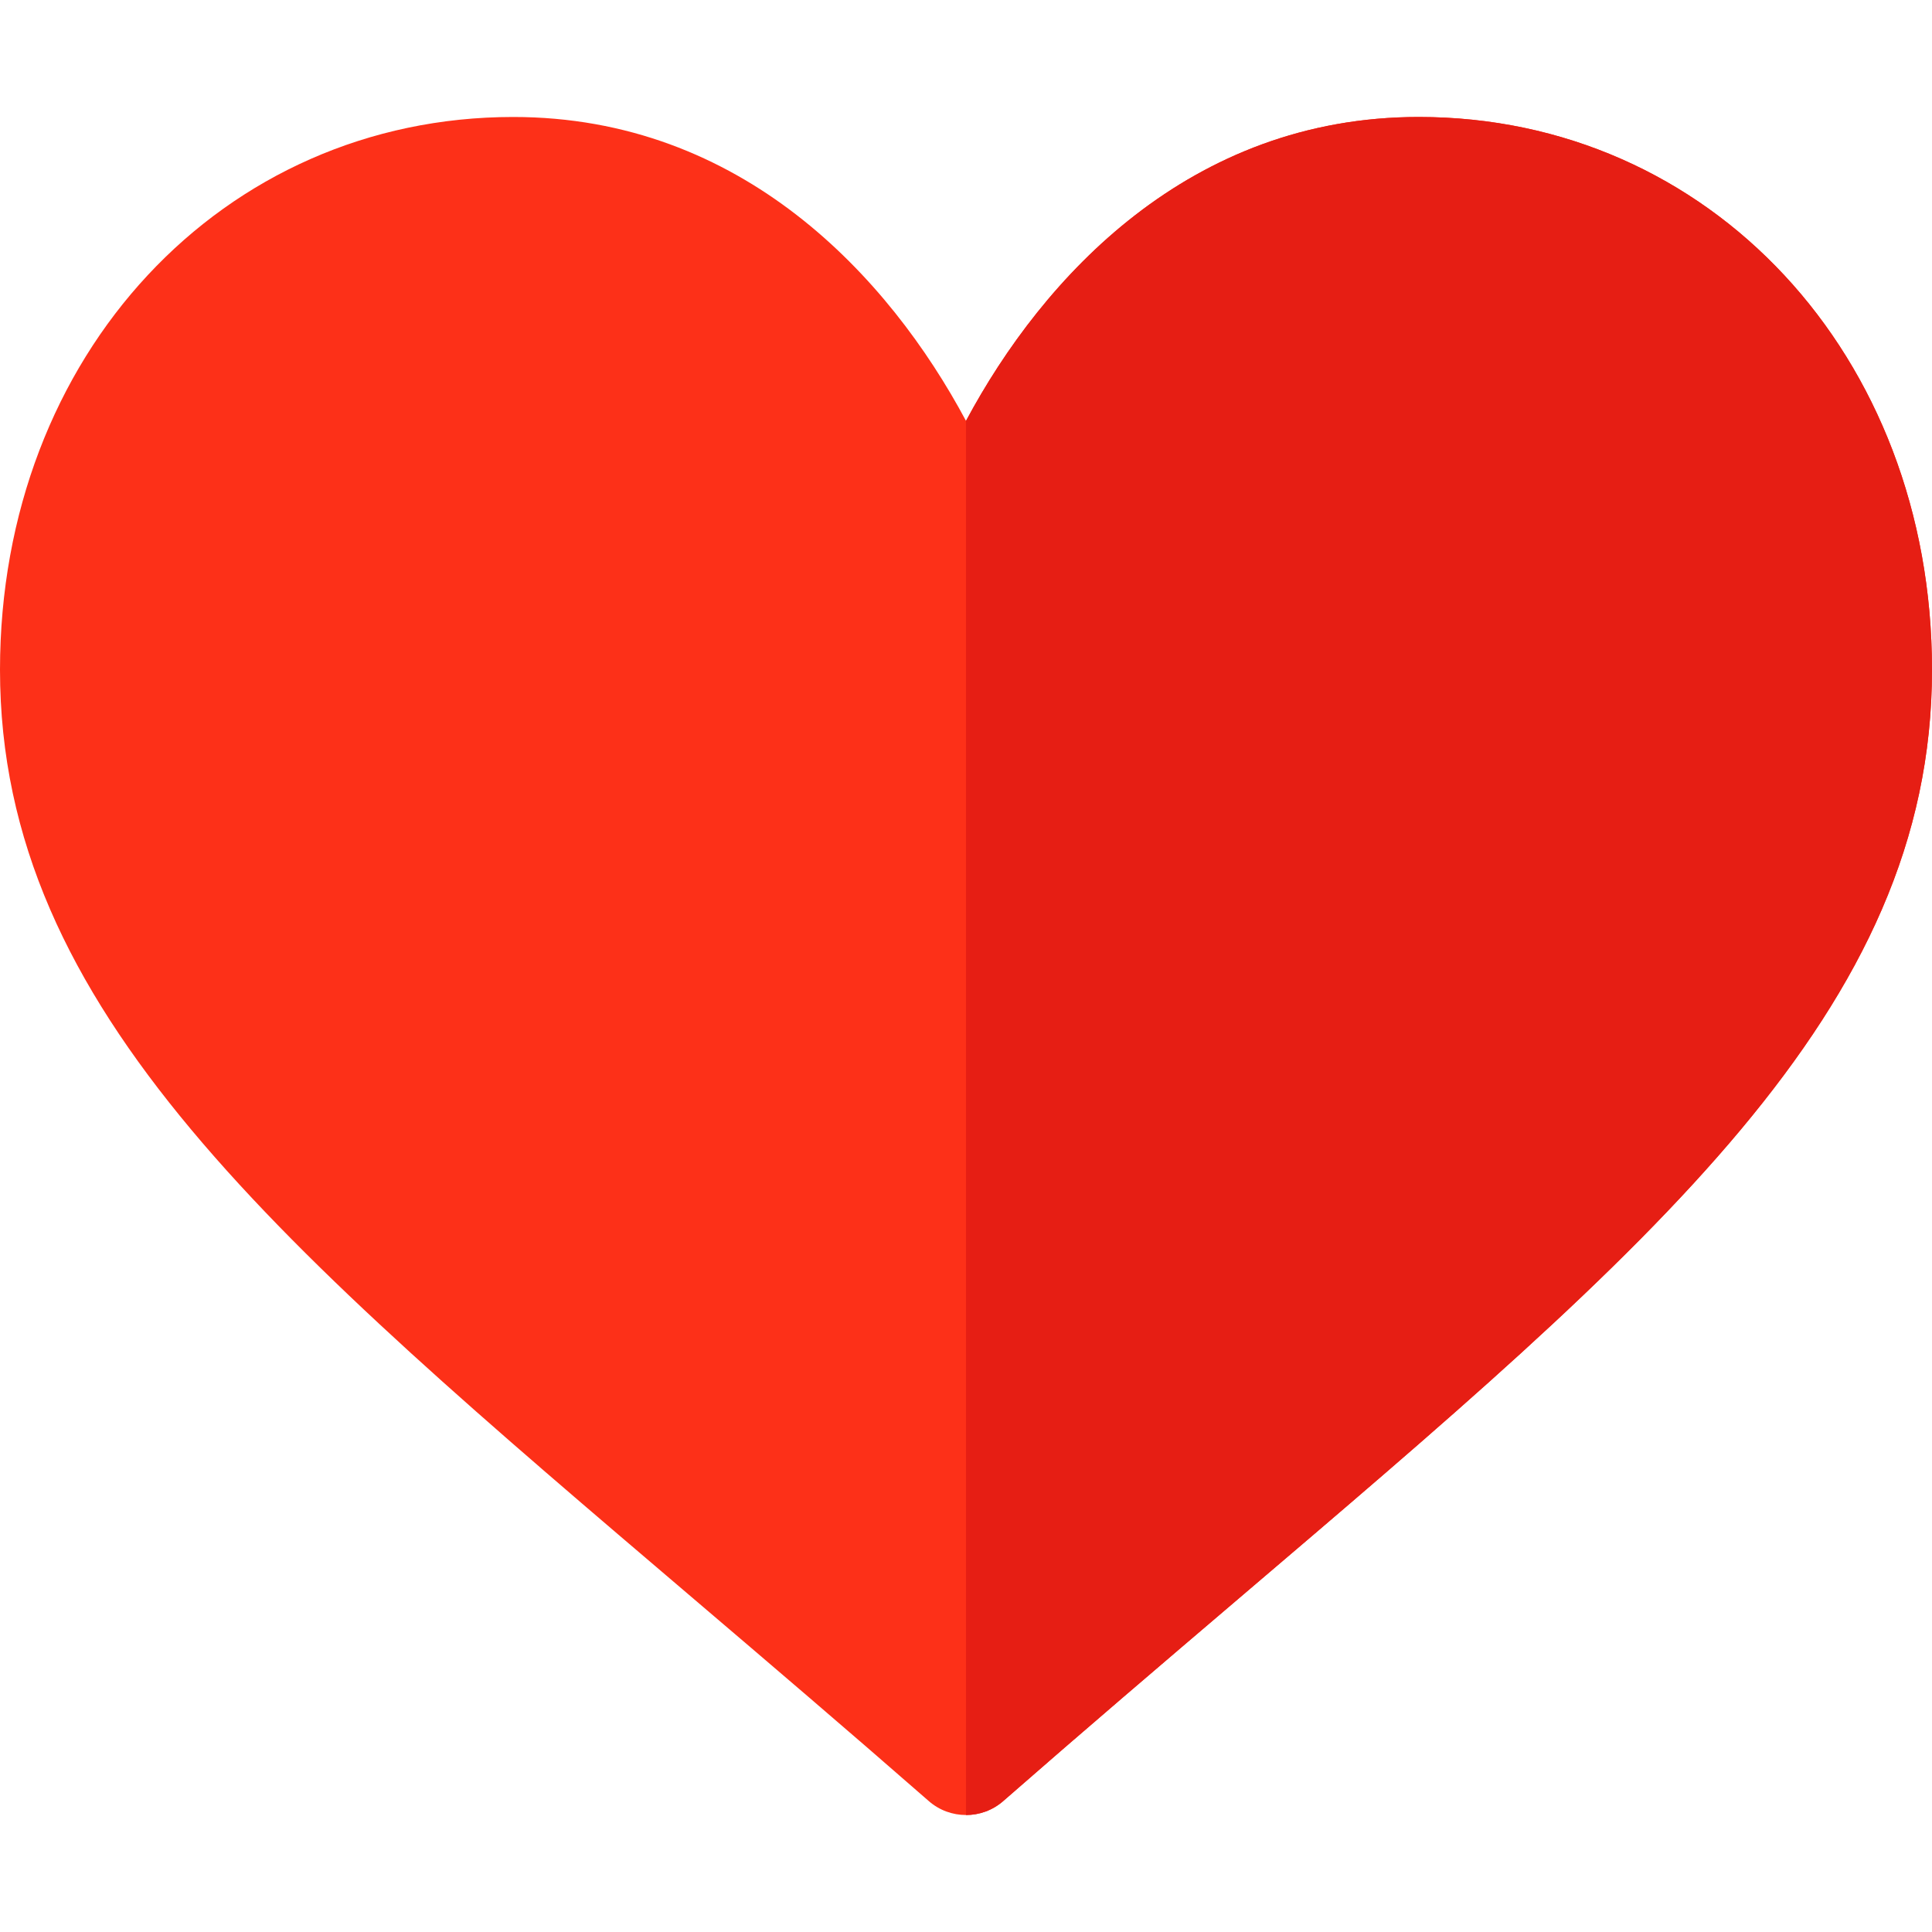
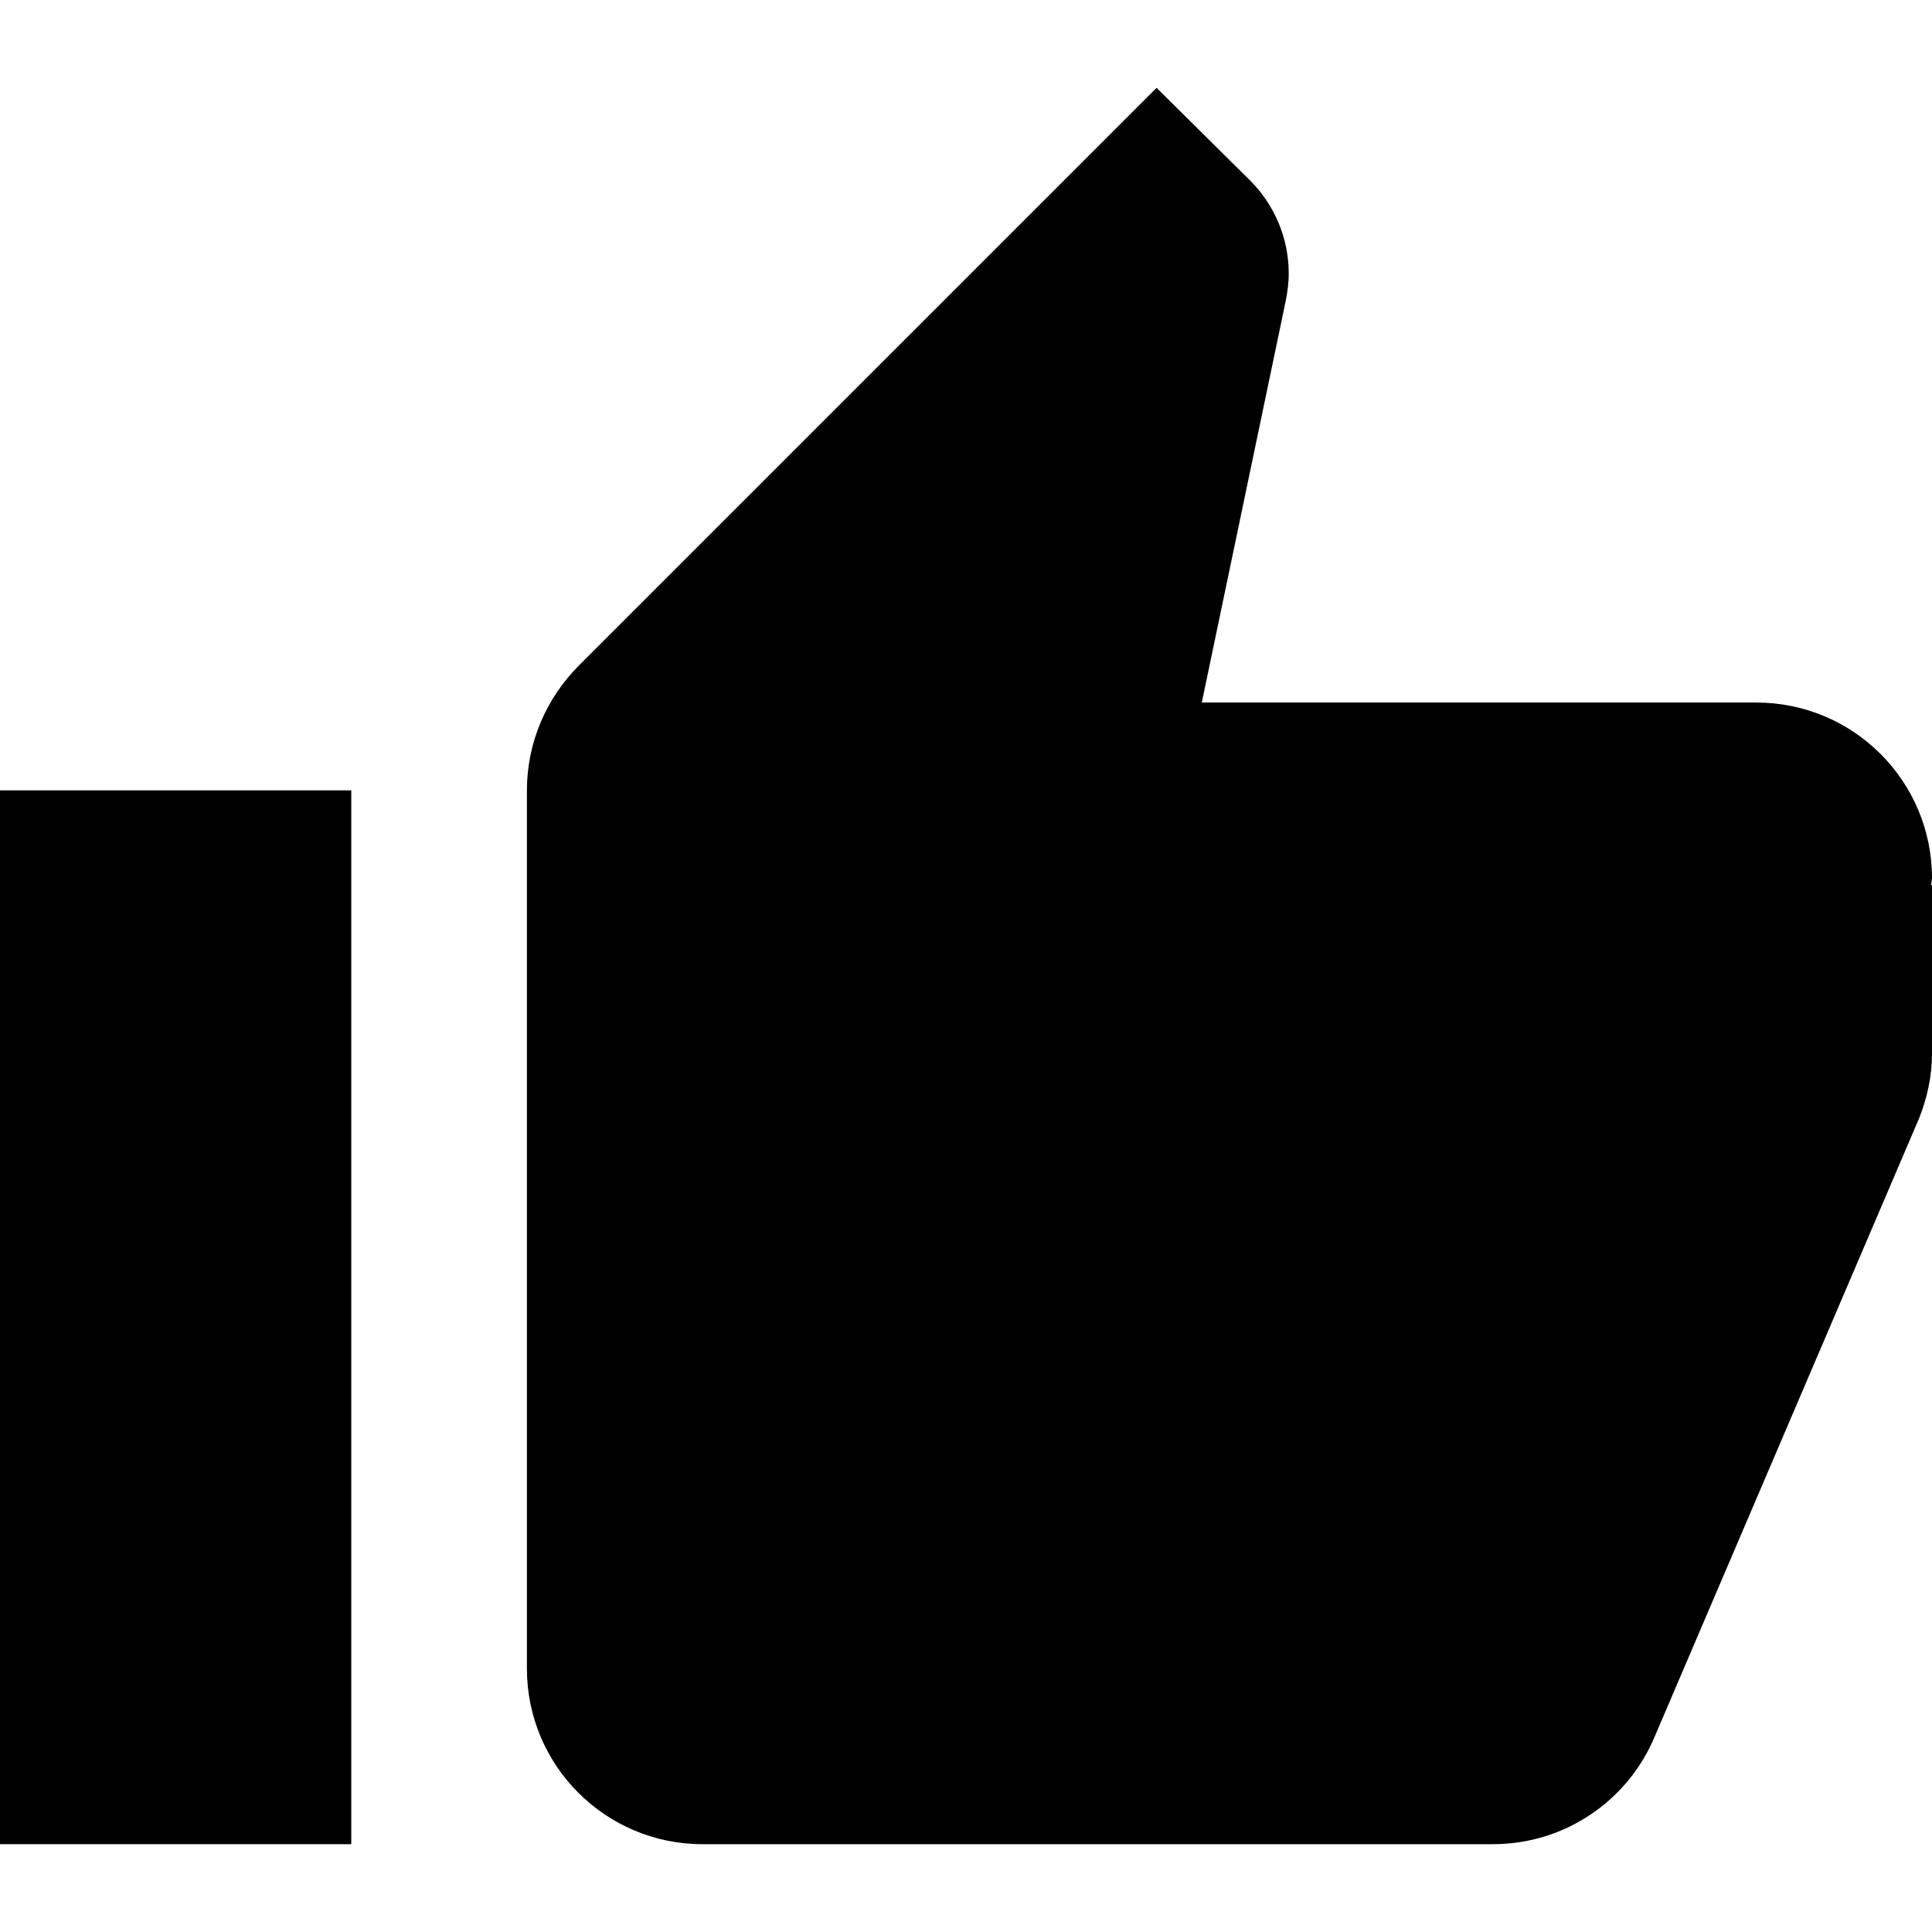
- <svg xmlns="http://www.w3.org/2000/svg" version="1.1" id="Capa_1" x="0px" y="0px" viewBox="0 0 512 512" style="enable-background:new 0 0 512 512;" xml:space="preserve">
-   <path style="fill:#FD3018;" d="M256,481c-3.53,0-7.046-1.23-9.873-3.706c-21.826-19.087-42.583-36.782-62.109-53.423 C73.817,329.96,0,267.909,0,177.514C0,93.988,59.037,31,136,31c60.659,0,99.595,42.378,120,80.537C276.405,73.378,315.341,31,376,31 c76.963,0,136,62.988,136,146.514c0,90.396-73.817,152.446-184.018,246.357c-19.526,16.641-40.283,34.336-62.109,53.423 C263.046,479.77,259.53,481,256,481z" />
-   <path style="fill:#E61E14;" d="M265.873,477.294c21.826-19.087,42.583-36.782,62.109-53.423C438.183,329.96,512,267.909,512,177.514 C512,93.988,452.963,31,376,31c-60.659,0-99.595,42.378-120,80.537V481C259.53,481,263.046,479.77,265.873,477.294z" />
+ <svg xmlns="http://www.w3.org/2000/svg" version="1.1" id="Capa_1" x="0px" y="0px" viewBox="0 0 469.333 469.333" style="enable-background:new 0 0 469.333 469.333;" xml:space="preserve">
+   <g>
+     <g>
+       <g>
+         <rect x="0" y="192" width="85.333" height="256" />
+         <path d="M469.333,213.333c0-23.573-19.093-42.667-42.667-42.667h-134.72l20.373-97.493c0.427-2.133,0.747-4.373,0.747-6.72 c0-8.853-3.627-16.853-9.387-22.613l-22.72-22.507l-140.48,140.48C132.8,169.6,128,180.267,128,192v213.333 C128,428.907,147.093,448,170.667,448h192c17.707,0,32.853-10.773,39.253-26.027l64.32-150.4 c1.92-4.907,3.093-10.133,3.093-15.573v-40.853l-0.213-0.213L469.333,213.333z" />
+       </g>
+     </g>
+   </g>
</svg>
